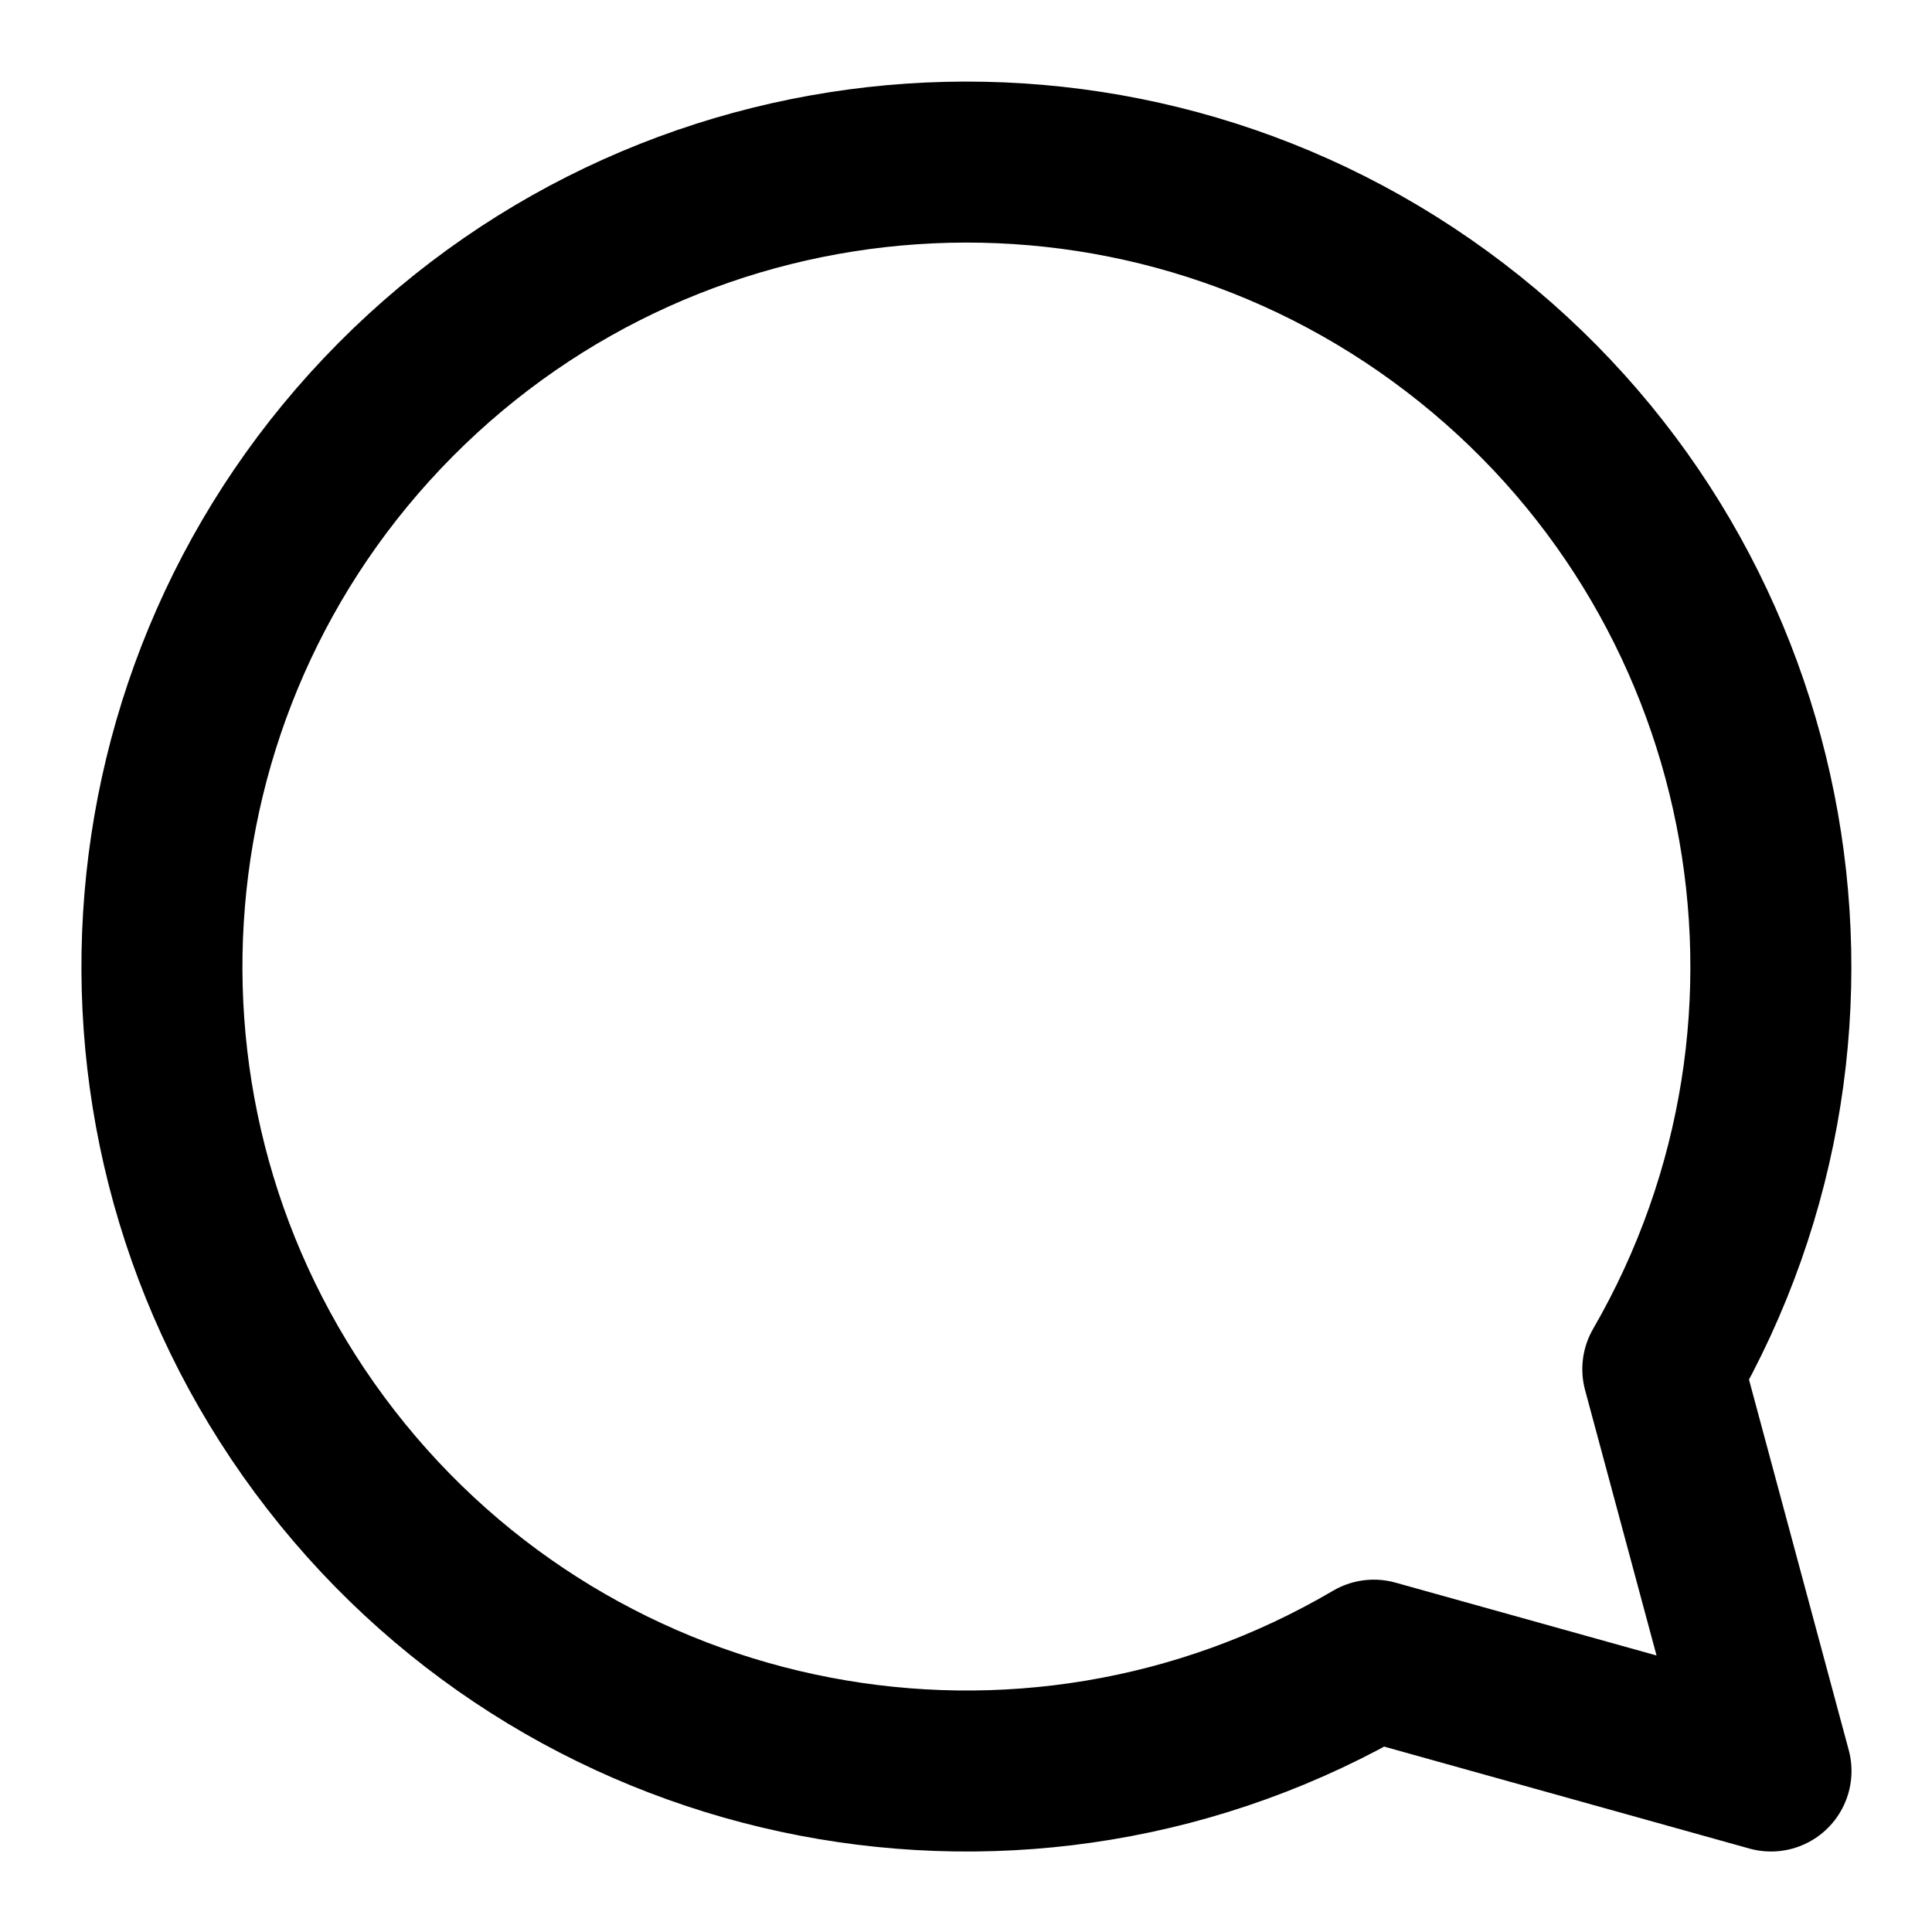
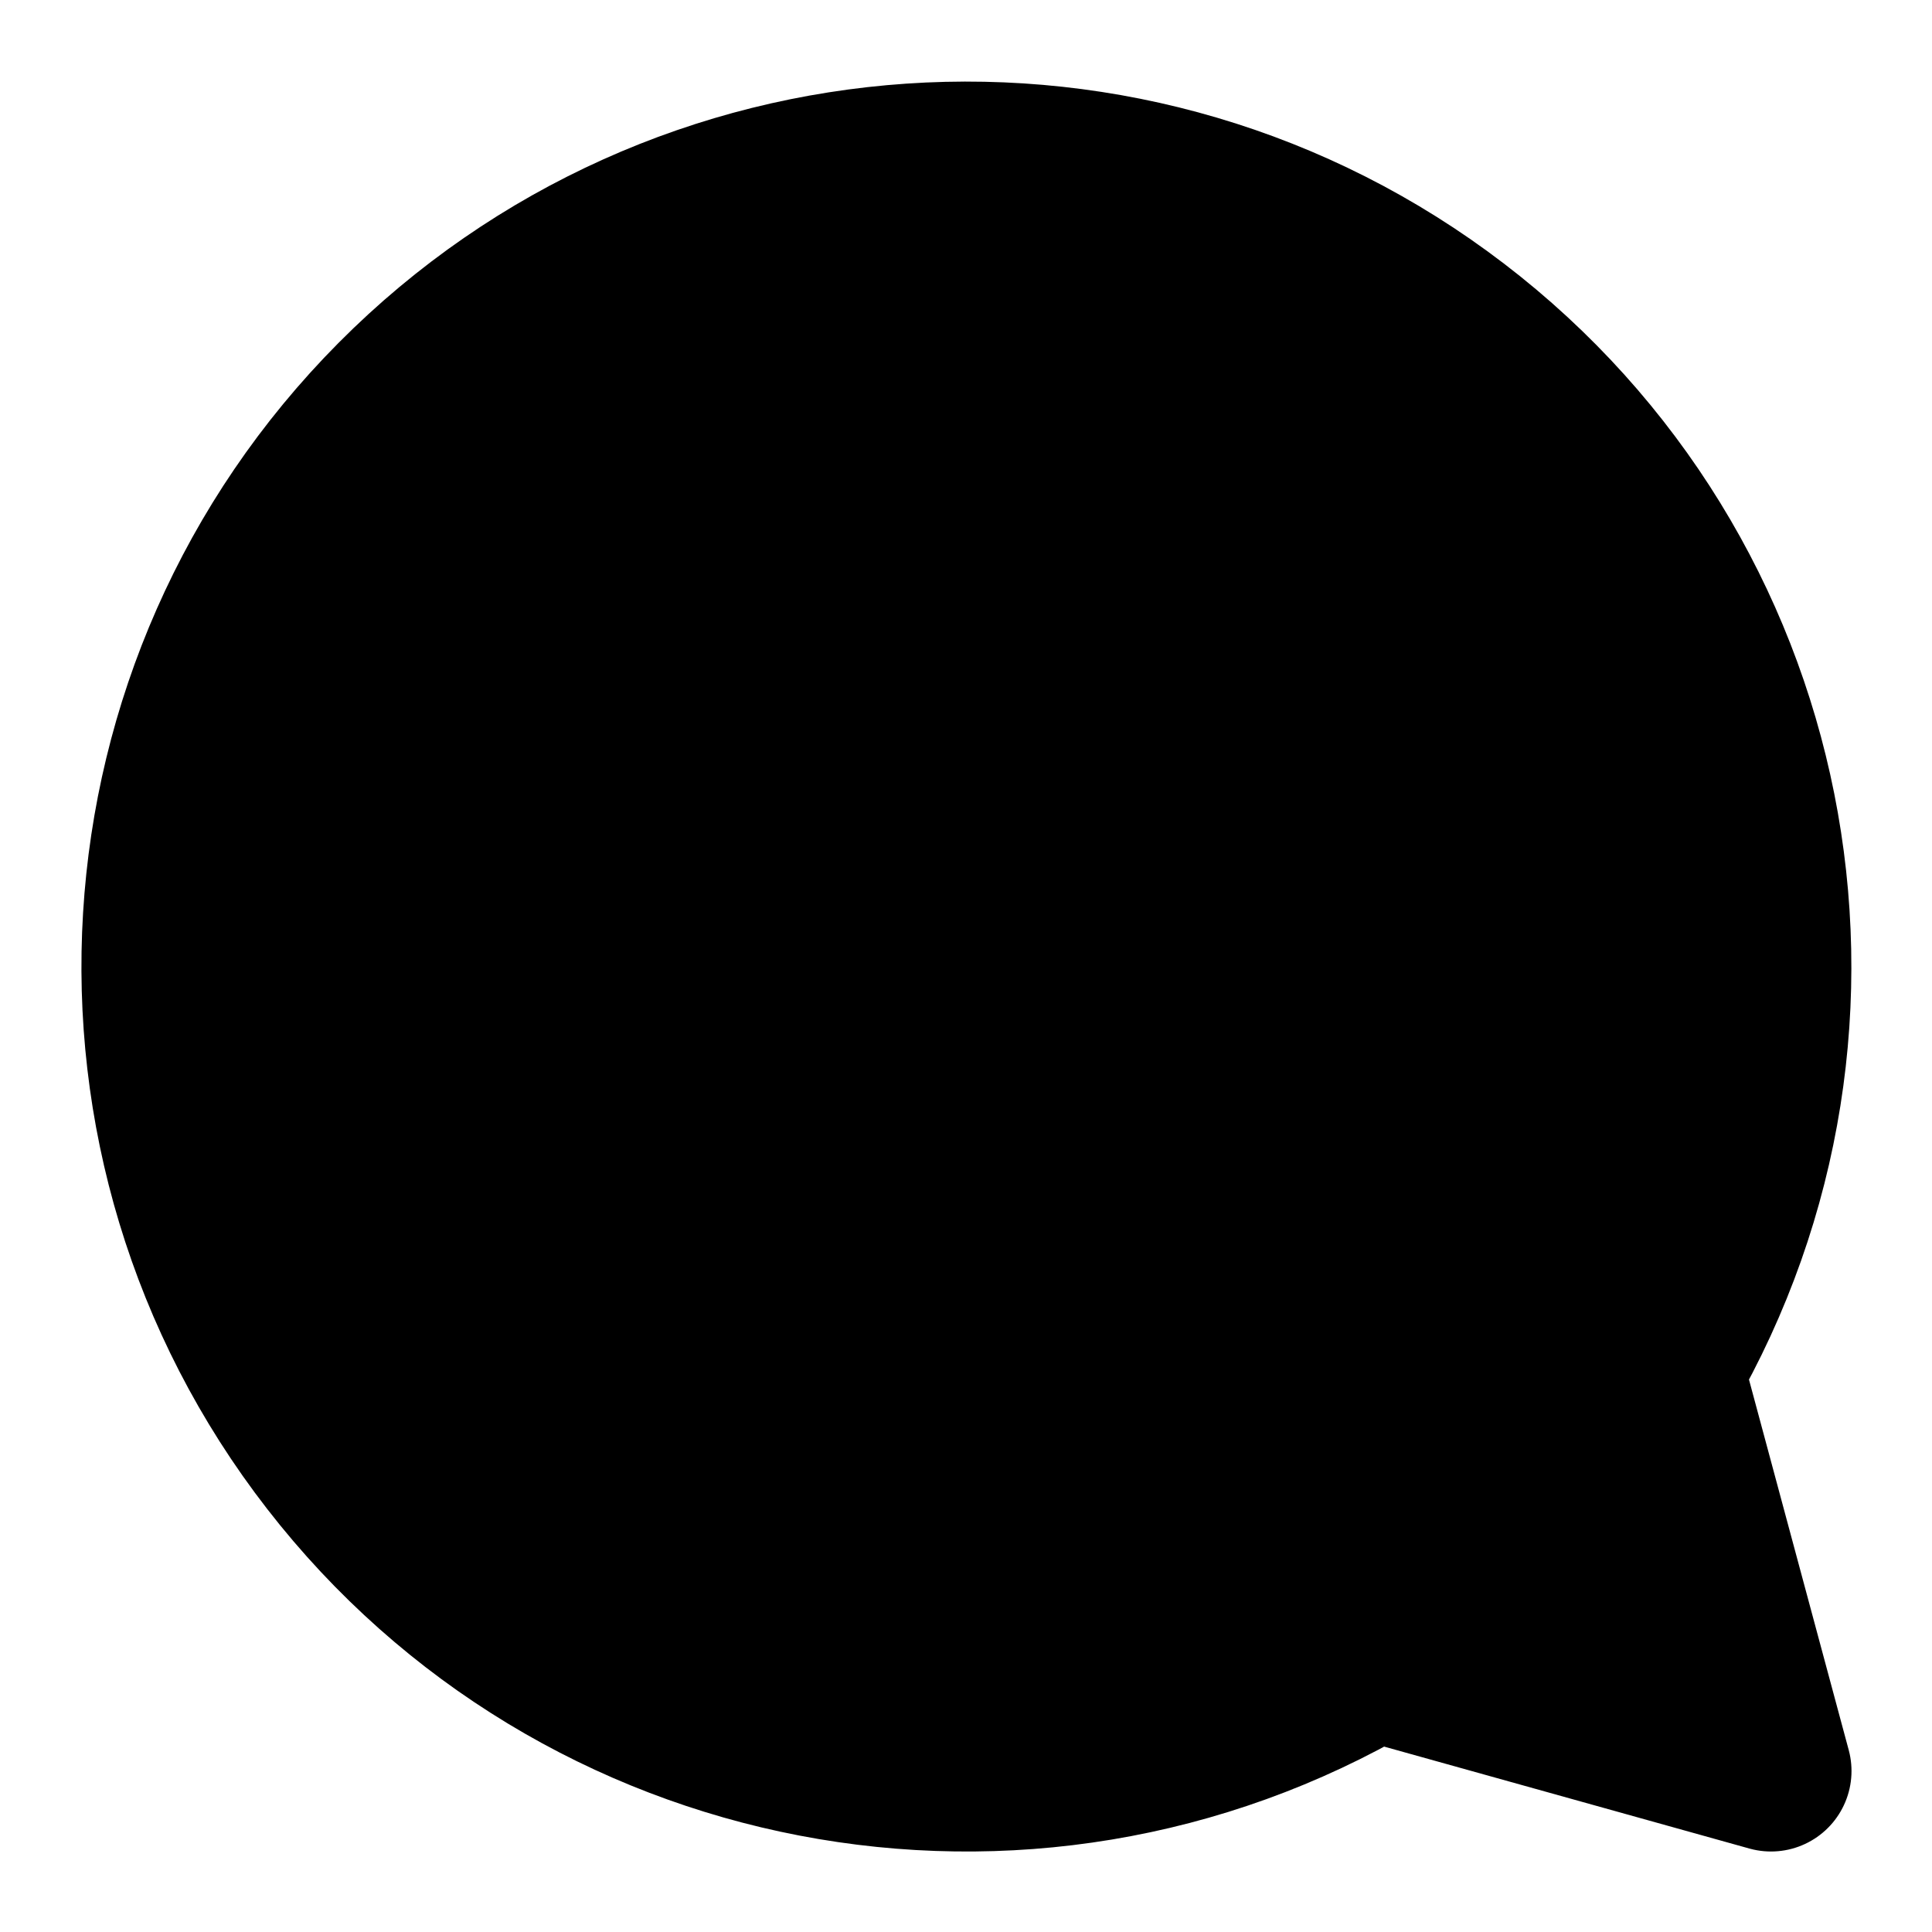
- <svg xmlns="http://www.w3.org/2000/svg" viewBox="0 0 24 24" width="24" height="24" fill="currentColor" aria-label="Comment" role="img">
-   <path d="M20.656 17.008a9.993 9.993 0 1 0-3.59 3.615L22 22Z" fill="none" stroke="currentColor" stroke-linejoin="round" stroke-width="2" />
+ <svg xmlns="http://www.w3.org/2000/svg" viewBox="0 0 24 24" width="24" height="24" fill="currentColor" stroke="currentColor" aria-label="Comment" role="img">
+   <path d="M20.656 17.008a9.993 9.993 0 1 0-3.59 3.615L22 22Z" fill="currentColor" stroke="currentColor" stroke-linejoin="round" stroke-width="2" />
</svg>
